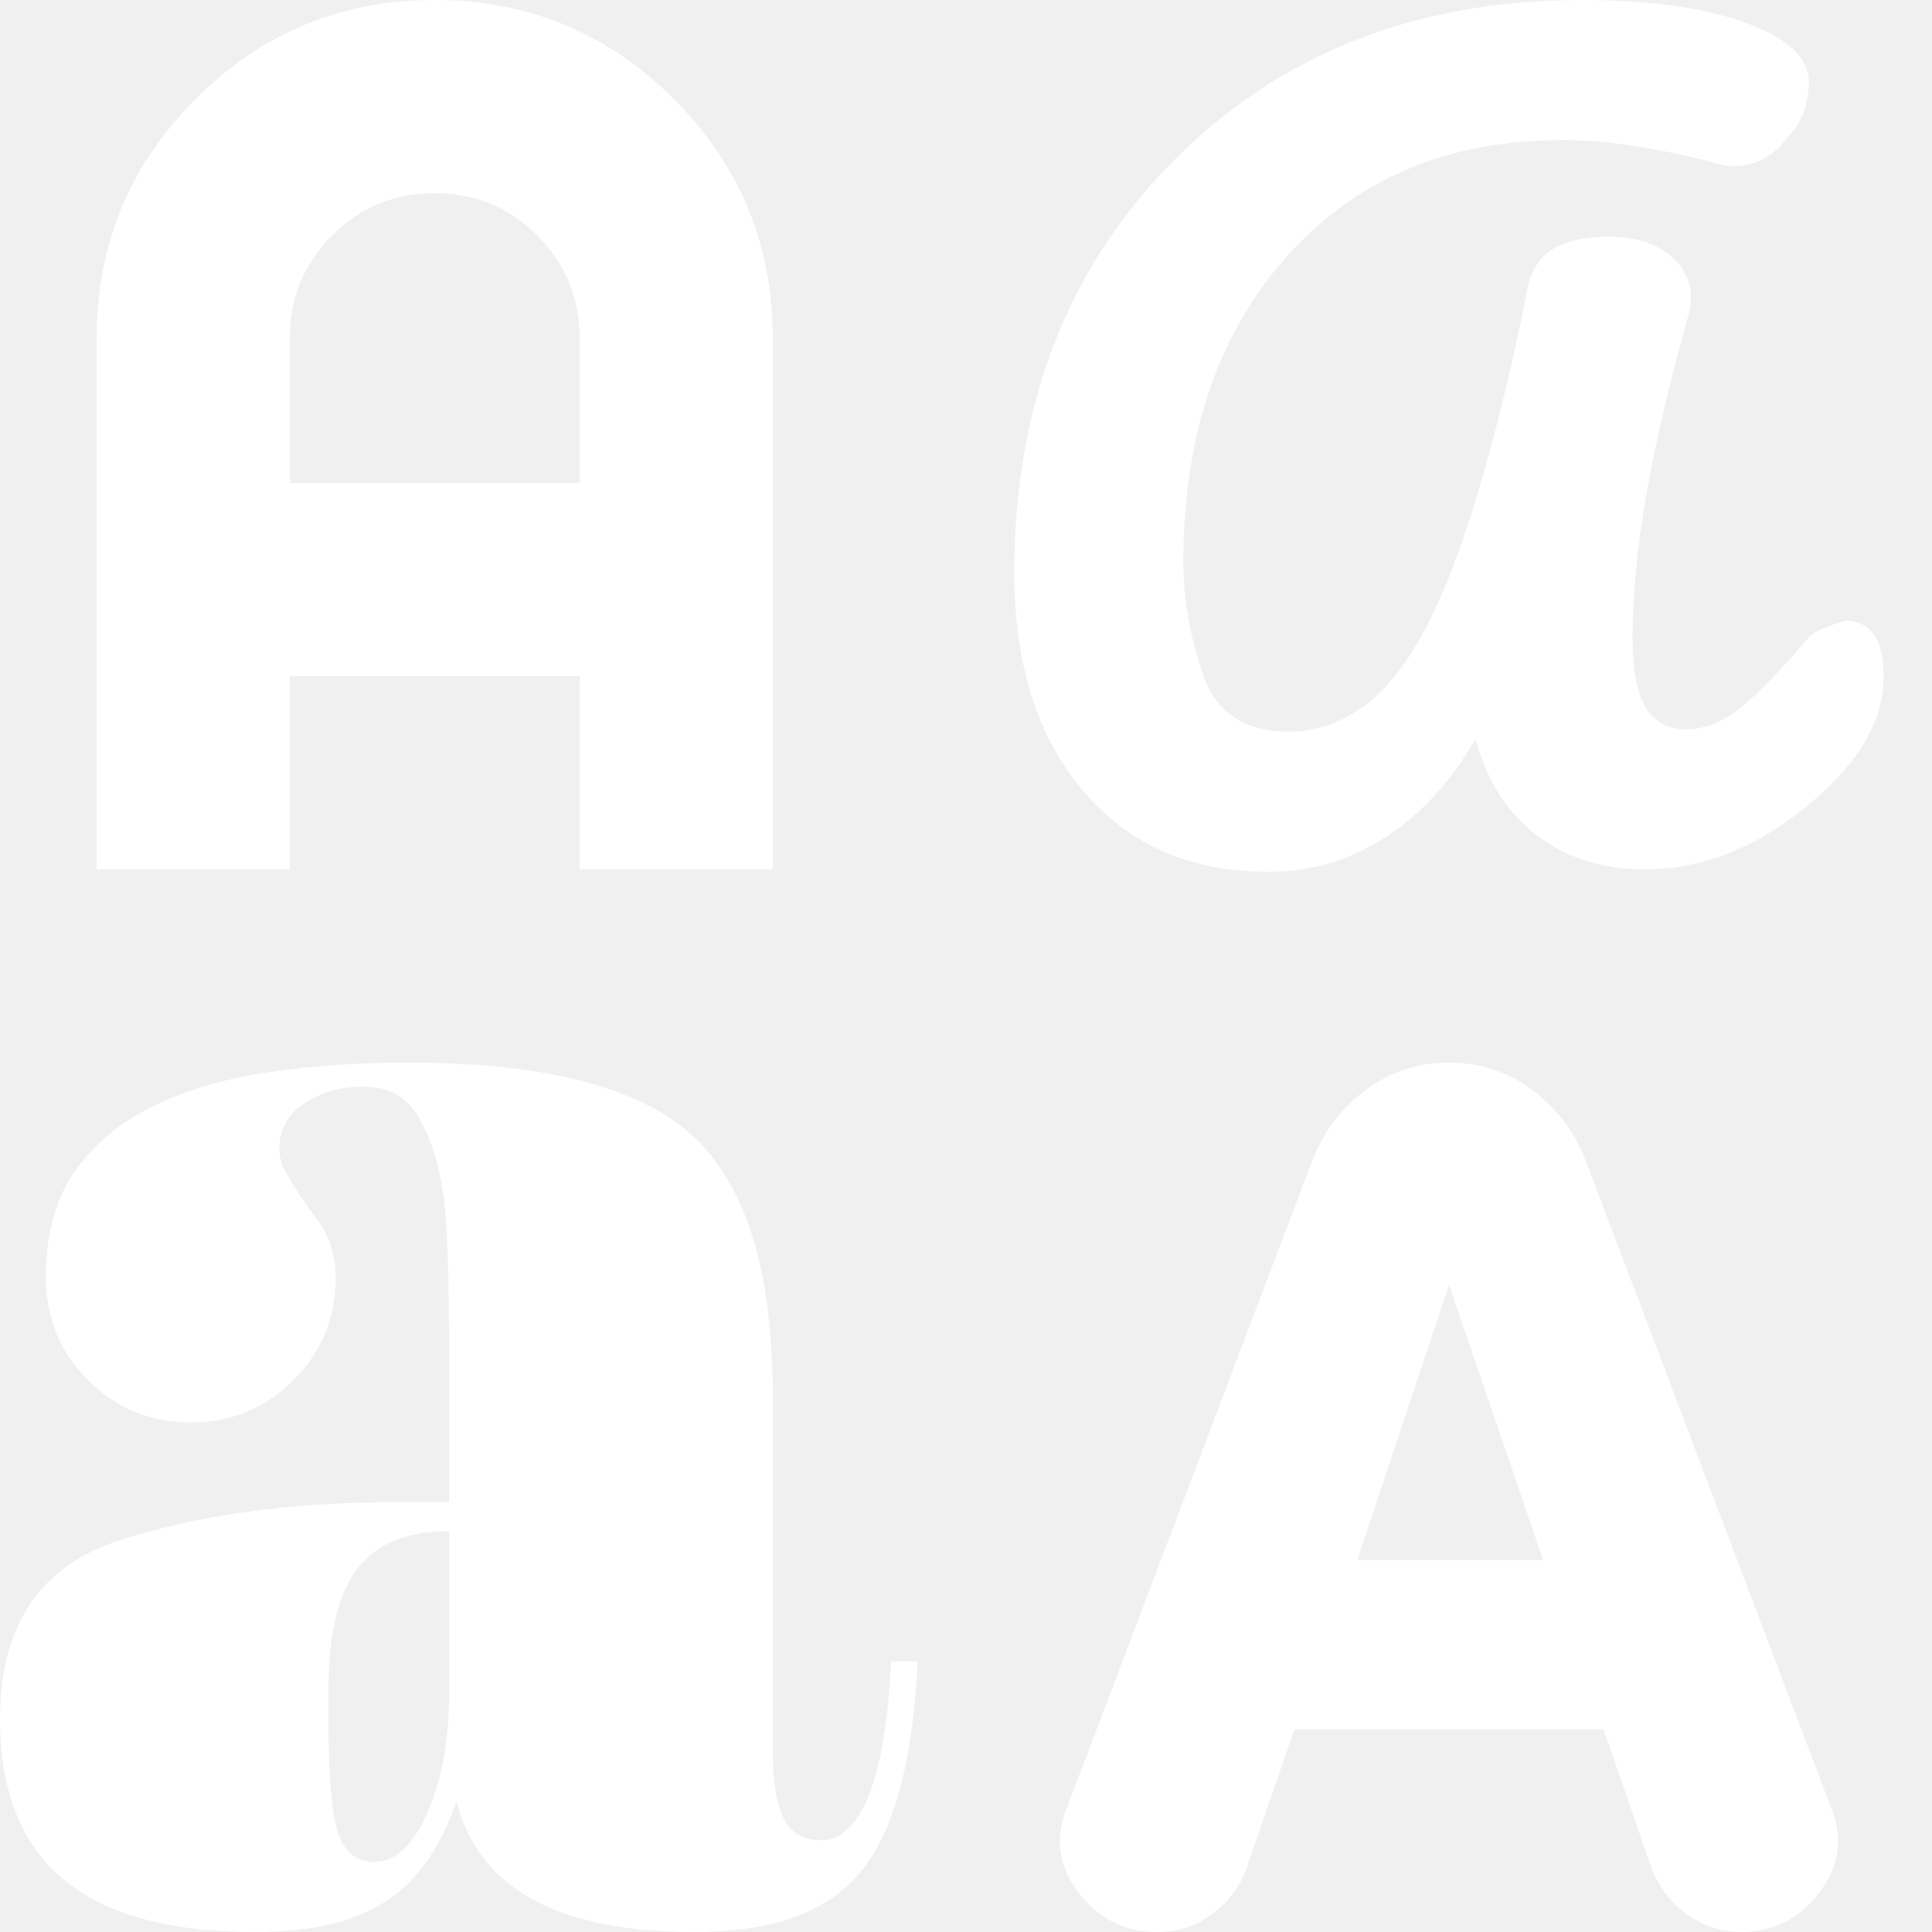
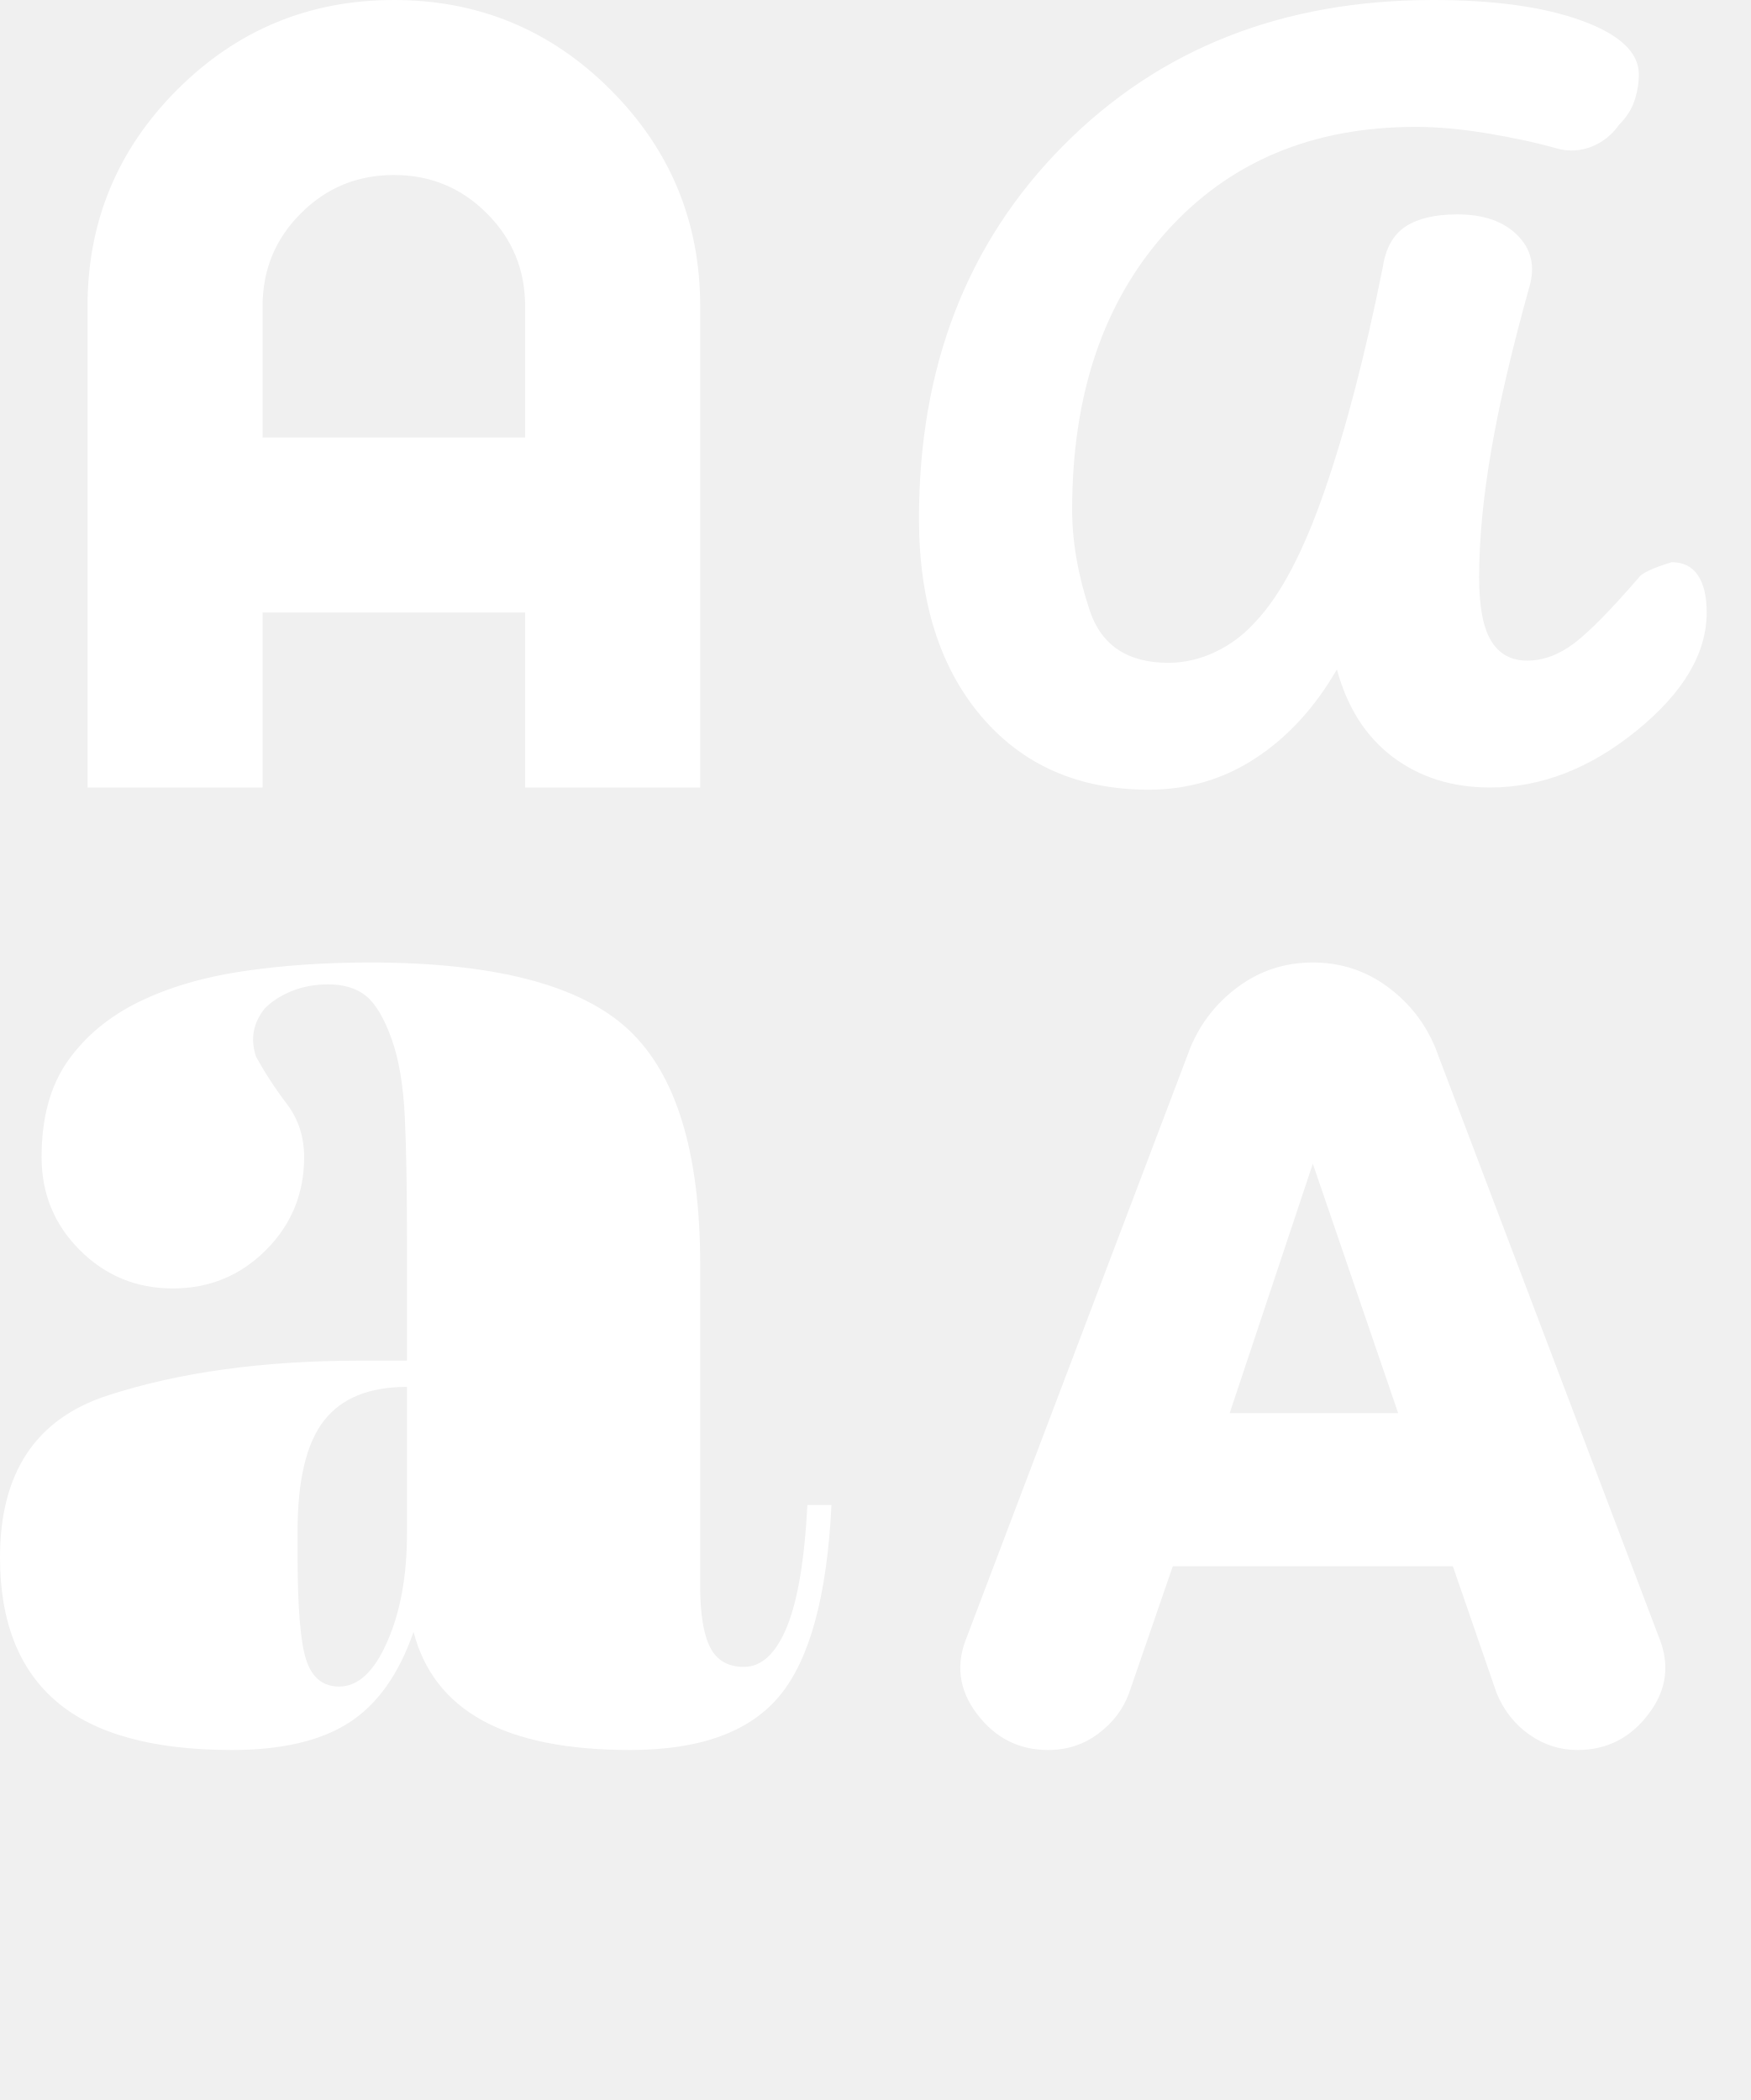
- <svg xmlns="http://www.w3.org/2000/svg" width="20" height="20" viewBox="0 0 20 20" fill="none">
+ <svg xmlns="http://www.w3.org/2000/svg" width="20" height="24" viewBox="0 0 20 24" fill="none">
  <path d="M2.65 20C1.75 20 1.083 19.817 0.65 19.45C0.217 19.083 0 18.533 0 17.8C0 16.833 0.408 16.217 1.225 15.95C2.042 15.683 3.008 15.55 4.125 15.55H4.65V14.15C4.65 13.583 4.642 13.121 4.625 12.762C4.608 12.404 4.558 12.108 4.475 11.875C4.392 11.642 4.296 11.479 4.188 11.387C4.079 11.296 3.933 11.25 3.75 11.25C3.6 11.25 3.462 11.275 3.337 11.325C3.212 11.375 3.108 11.442 3.025 11.525C2.958 11.608 2.917 11.696 2.9 11.787C2.883 11.879 2.892 11.975 2.925 12.075C3.025 12.258 3.142 12.438 3.275 12.613C3.408 12.787 3.475 12.992 3.475 13.225C3.475 13.642 3.329 13.996 3.038 14.287C2.746 14.579 2.392 14.725 1.975 14.725C1.558 14.725 1.204 14.579 0.912 14.287C0.621 13.996 0.475 13.642 0.475 13.225C0.475 12.775 0.575 12.408 0.775 12.125C0.975 11.842 1.246 11.617 1.587 11.45C1.929 11.283 2.325 11.167 2.775 11.1C3.225 11.033 3.708 11 4.225 11C5.642 11 6.625 11.254 7.175 11.762C7.725 12.271 8 13.167 8 14.45V18.125C8 18.442 8.037 18.675 8.113 18.825C8.188 18.975 8.317 19.05 8.5 19.05C8.7 19.05 8.863 18.9 8.988 18.6C9.113 18.3 9.192 17.833 9.225 17.2H9.5C9.45 18.233 9.254 18.958 8.912 19.375C8.571 19.792 8 20 7.2 20C6.483 20 5.921 19.887 5.513 19.663C5.104 19.438 4.842 19.1 4.725 18.65C4.558 19.133 4.312 19.479 3.987 19.688C3.663 19.896 3.217 20 2.65 20ZM11.975 20C11.642 20 11.371 19.863 11.162 19.587C10.954 19.312 10.917 19.017 11.05 18.7L13.6 11.975C13.717 11.692 13.9 11.458 14.15 11.275C14.4 11.092 14.683 11 15 11C15.317 11 15.6 11.092 15.85 11.275C16.1 11.458 16.283 11.692 16.4 11.975L18.95 18.7C19.083 19.017 19.046 19.312 18.837 19.587C18.629 19.863 18.358 20 18.025 20C17.825 20 17.642 19.942 17.475 19.825C17.308 19.708 17.183 19.55 17.1 19.35L16.6 17.9H13.4L12.9 19.35C12.833 19.533 12.717 19.688 12.55 19.812C12.383 19.938 12.192 20 11.975 20ZM3.875 19.275C4.092 19.275 4.275 19.104 4.425 18.762C4.575 18.421 4.65 18.008 4.65 17.525V15.85C4.217 15.85 3.9 15.979 3.7 16.238C3.5 16.496 3.4 16.917 3.4 17.5V17.775C3.4 18.375 3.433 18.775 3.5 18.975C3.567 19.175 3.692 19.275 3.875 19.275ZM14.05 16.15H15.975L15 13.3L14.05 16.15ZM13.125 9.025C12.325 9.025 11.688 8.746 11.213 8.188C10.738 7.629 10.5 6.875 10.5 5.925C10.5 4.192 11.05 2.771 12.15 1.663C13.25 0.554 14.658 0 16.375 0C17.075 0 17.642 0.079 18.075 0.237C18.508 0.396 18.725 0.6 18.725 0.85C18.725 0.95 18.708 1.05 18.675 1.15C18.642 1.25 18.583 1.342 18.5 1.425C18.417 1.542 18.312 1.625 18.188 1.675C18.062 1.725 17.933 1.733 17.8 1.7C17.567 1.633 17.3 1.575 17 1.525C16.7 1.475 16.425 1.45 16.175 1.45C14.992 1.45 14.042 1.85 13.325 2.65C12.608 3.45 12.25 4.508 12.25 5.825C12.25 6.192 12.317 6.575 12.45 6.975C12.583 7.375 12.883 7.575 13.35 7.575C13.533 7.575 13.713 7.533 13.887 7.45C14.062 7.367 14.217 7.25 14.35 7.1C14.633 6.8 14.896 6.3 15.137 5.6C15.379 4.9 15.6 4.05 15.8 3.05C15.833 2.833 15.921 2.679 16.062 2.587C16.204 2.496 16.4 2.45 16.65 2.45C16.95 2.45 17.179 2.529 17.337 2.688C17.496 2.846 17.542 3.042 17.475 3.275C17.275 3.992 17.129 4.617 17.038 5.15C16.946 5.683 16.9 6.167 16.9 6.6C16.9 6.933 16.946 7.175 17.038 7.325C17.129 7.475 17.267 7.55 17.45 7.55C17.633 7.55 17.812 7.483 17.988 7.35C18.163 7.217 18.408 6.967 18.725 6.6C18.758 6.55 18.883 6.492 19.1 6.425C19.233 6.425 19.333 6.475 19.4 6.575C19.467 6.675 19.5 6.817 19.5 7C19.5 7.467 19.233 7.917 18.7 8.35C18.167 8.783 17.608 9 17.025 9C16.592 9 16.221 8.883 15.912 8.65C15.604 8.417 15.392 8.083 15.275 7.65C15.025 8.083 14.717 8.421 14.35 8.662C13.983 8.904 13.575 9.025 13.125 9.025ZM1 9V3.5C1 2.533 1.342 1.708 2.025 1.025C2.708 0.342 3.533 0 4.5 0C5.467 0 6.292 0.342 6.975 1.025C7.658 1.708 8 2.533 8 3.5V9H6V7H3V9H1ZM3 5H6V3.5C6 3.083 5.854 2.729 5.562 2.438C5.271 2.146 4.917 2 4.5 2C4.083 2 3.729 2.146 3.438 2.438C3.146 2.729 3 3.083 3 3.5V5Z" fill="white" />
</svg>
